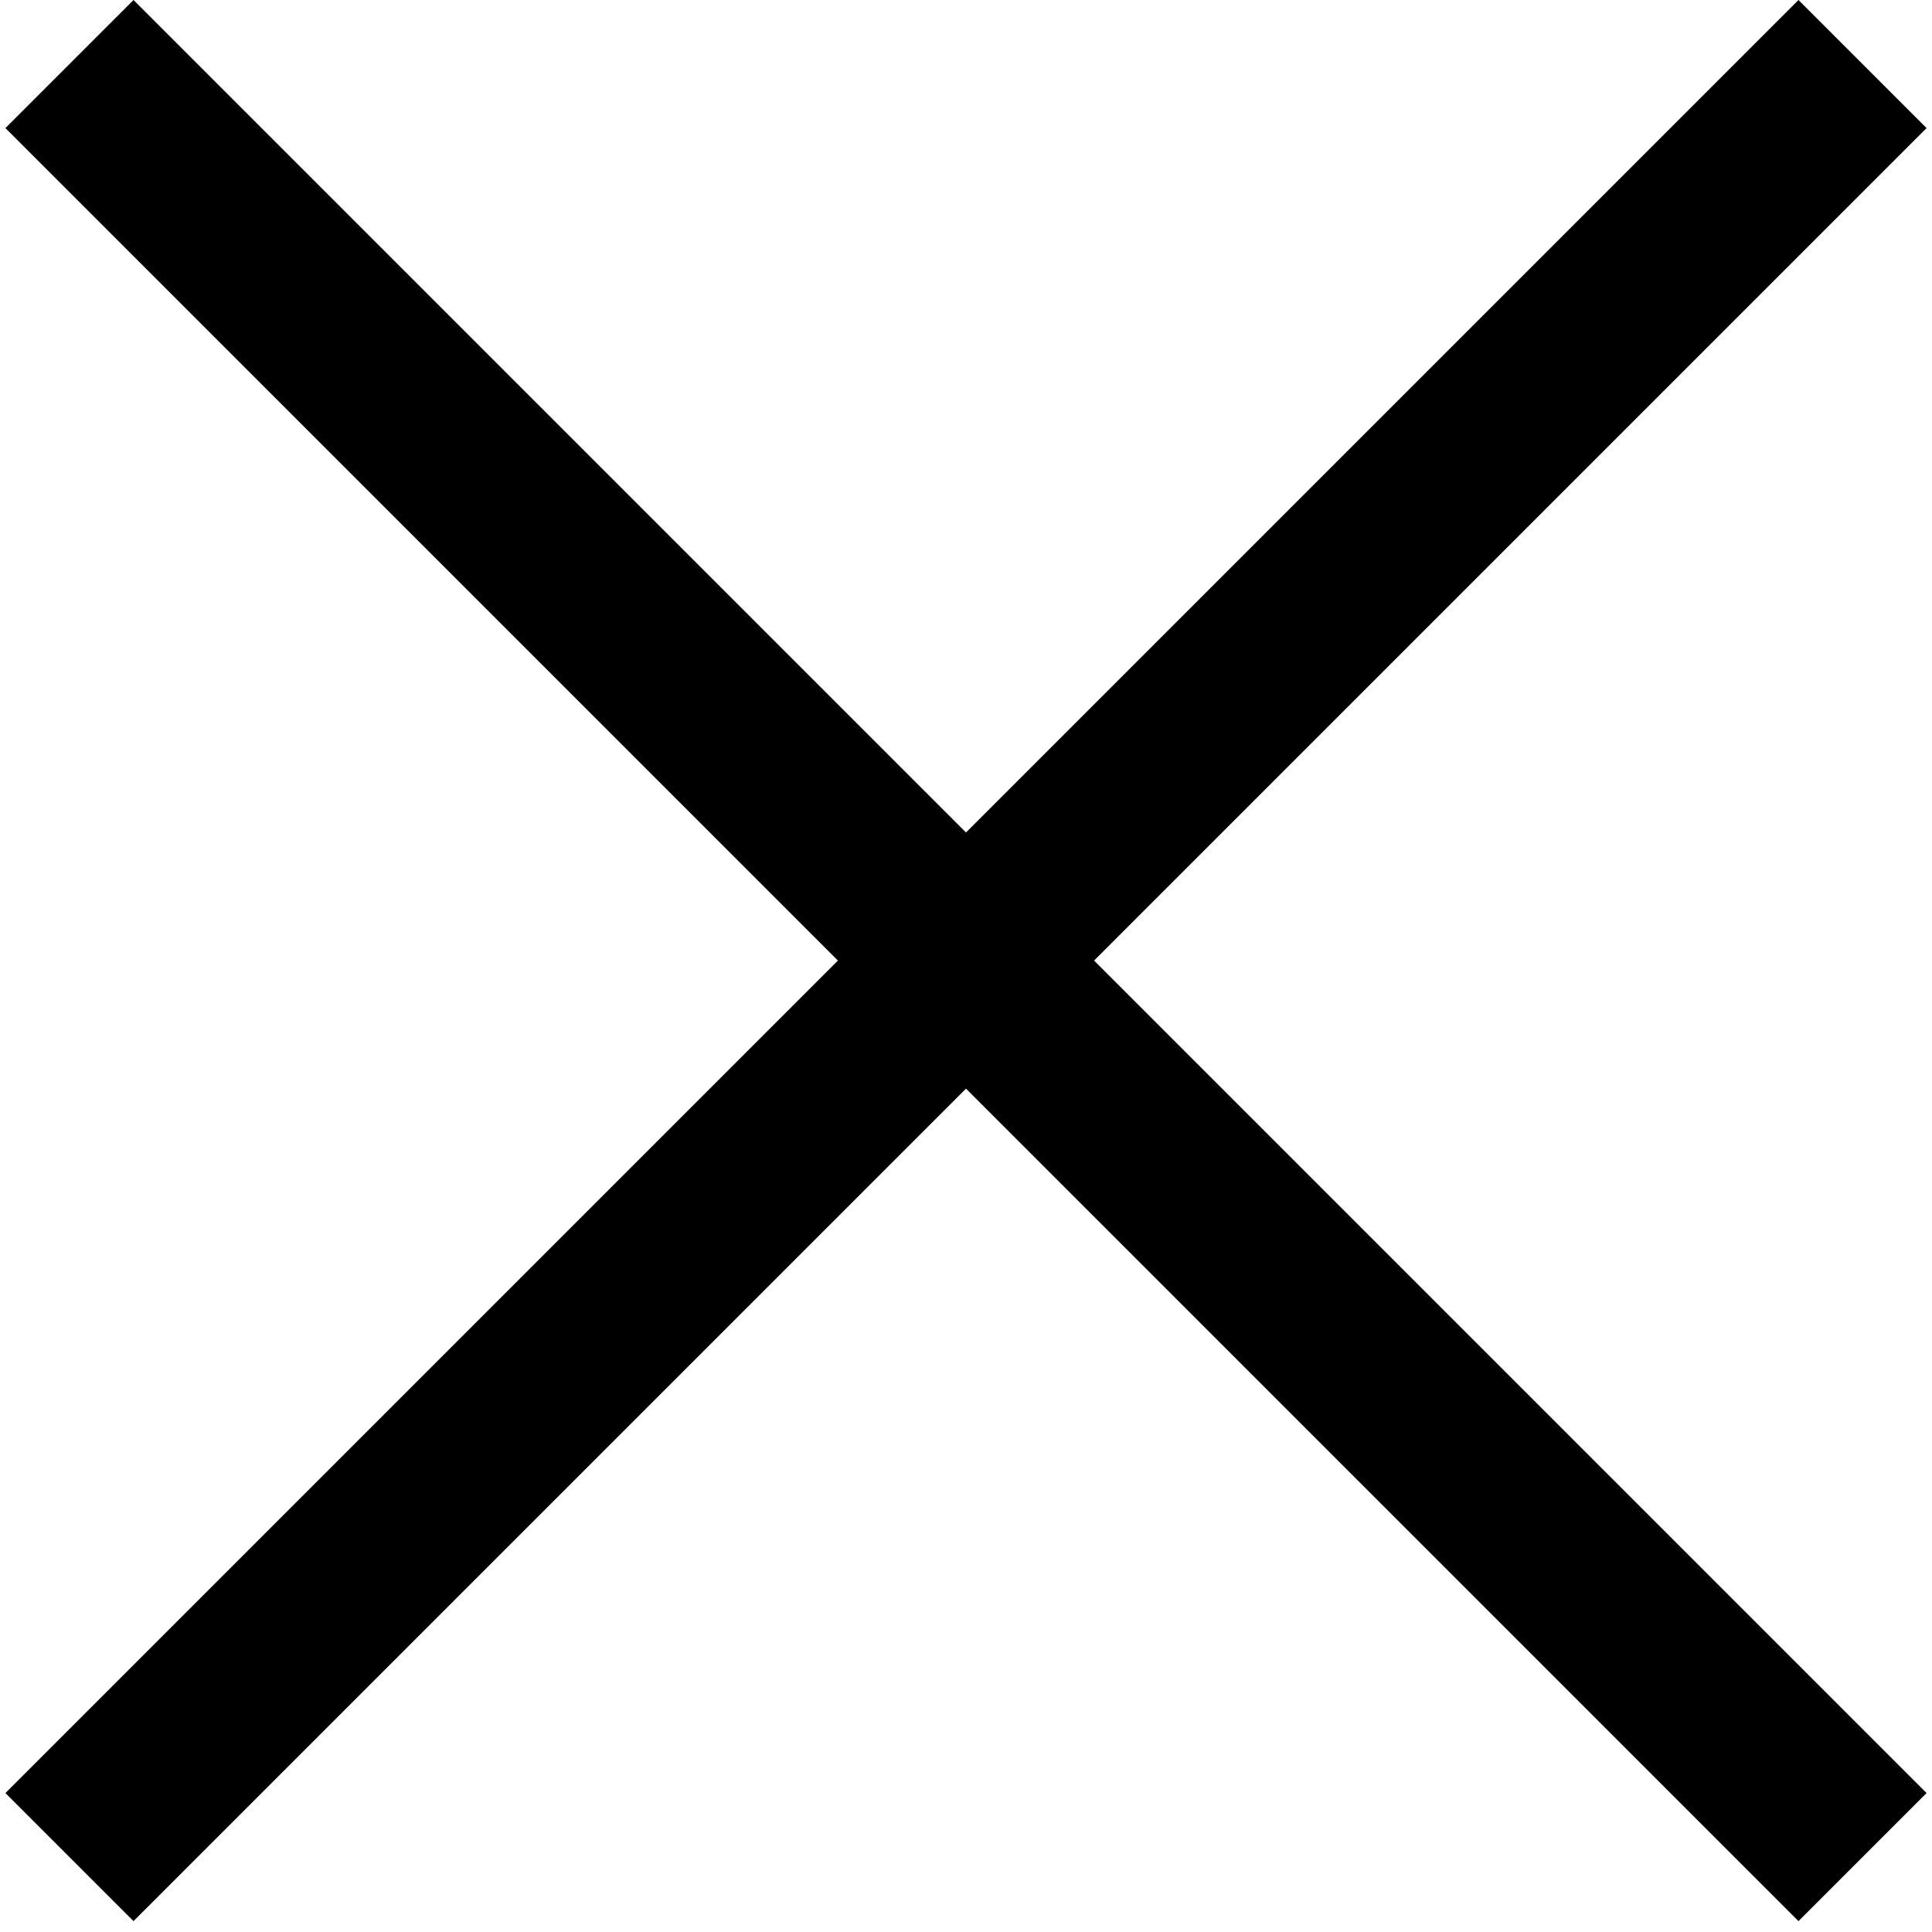
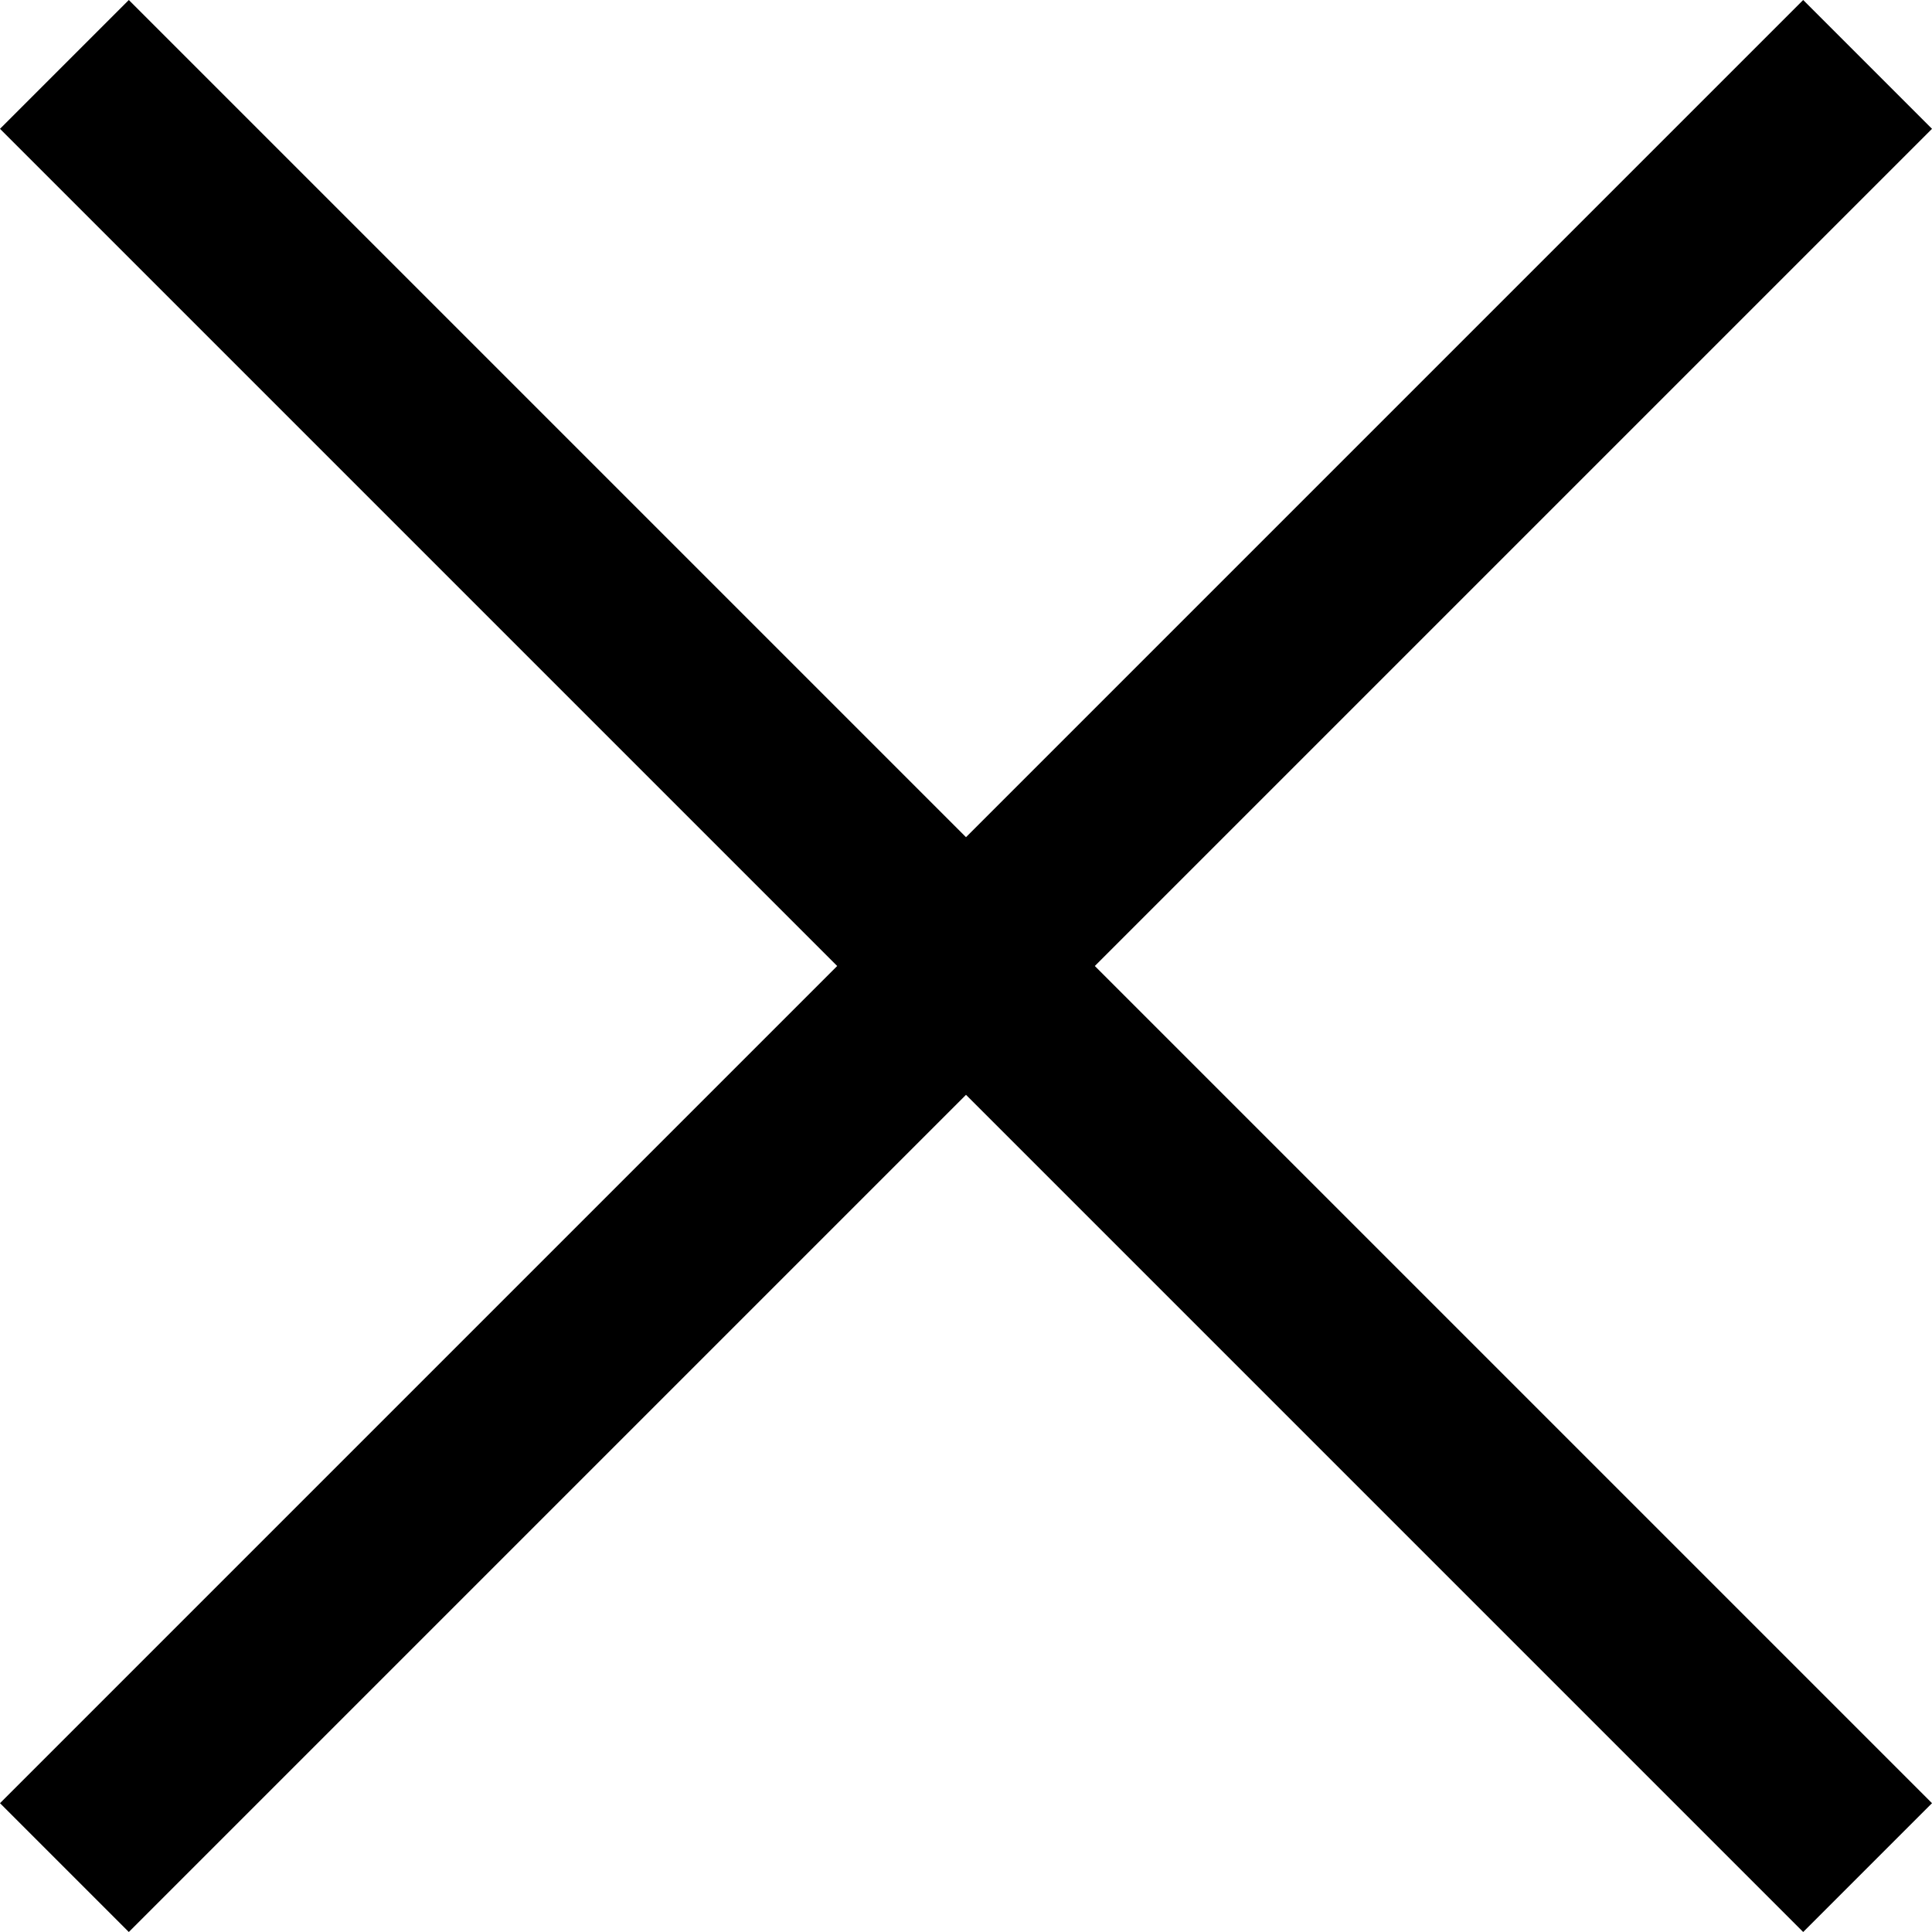
<svg xmlns="http://www.w3.org/2000/svg" version="1.1" id="remove" x="0px" y="0px" viewBox="0 0 64 64" enable-background="new 0 0 64 64" xml:space="preserve">
-   <polygon points="63.82,4.243 59.577,0 32,27.577 4.423,0 0.18,4.243 27.757,31.82 0.18,59.397 4.423,63.64 32,36.062 59.577,63.64   63.82,59.397 36.243,31.82 " />
+   <polygon points="64,4.267 59.733,0 32,27.733 4.267,0 0,4.267 27.733,32 0,59.733 4.267,64 32,36.267 59.733,64 64,59.733   36.267,32 " />
</svg>
